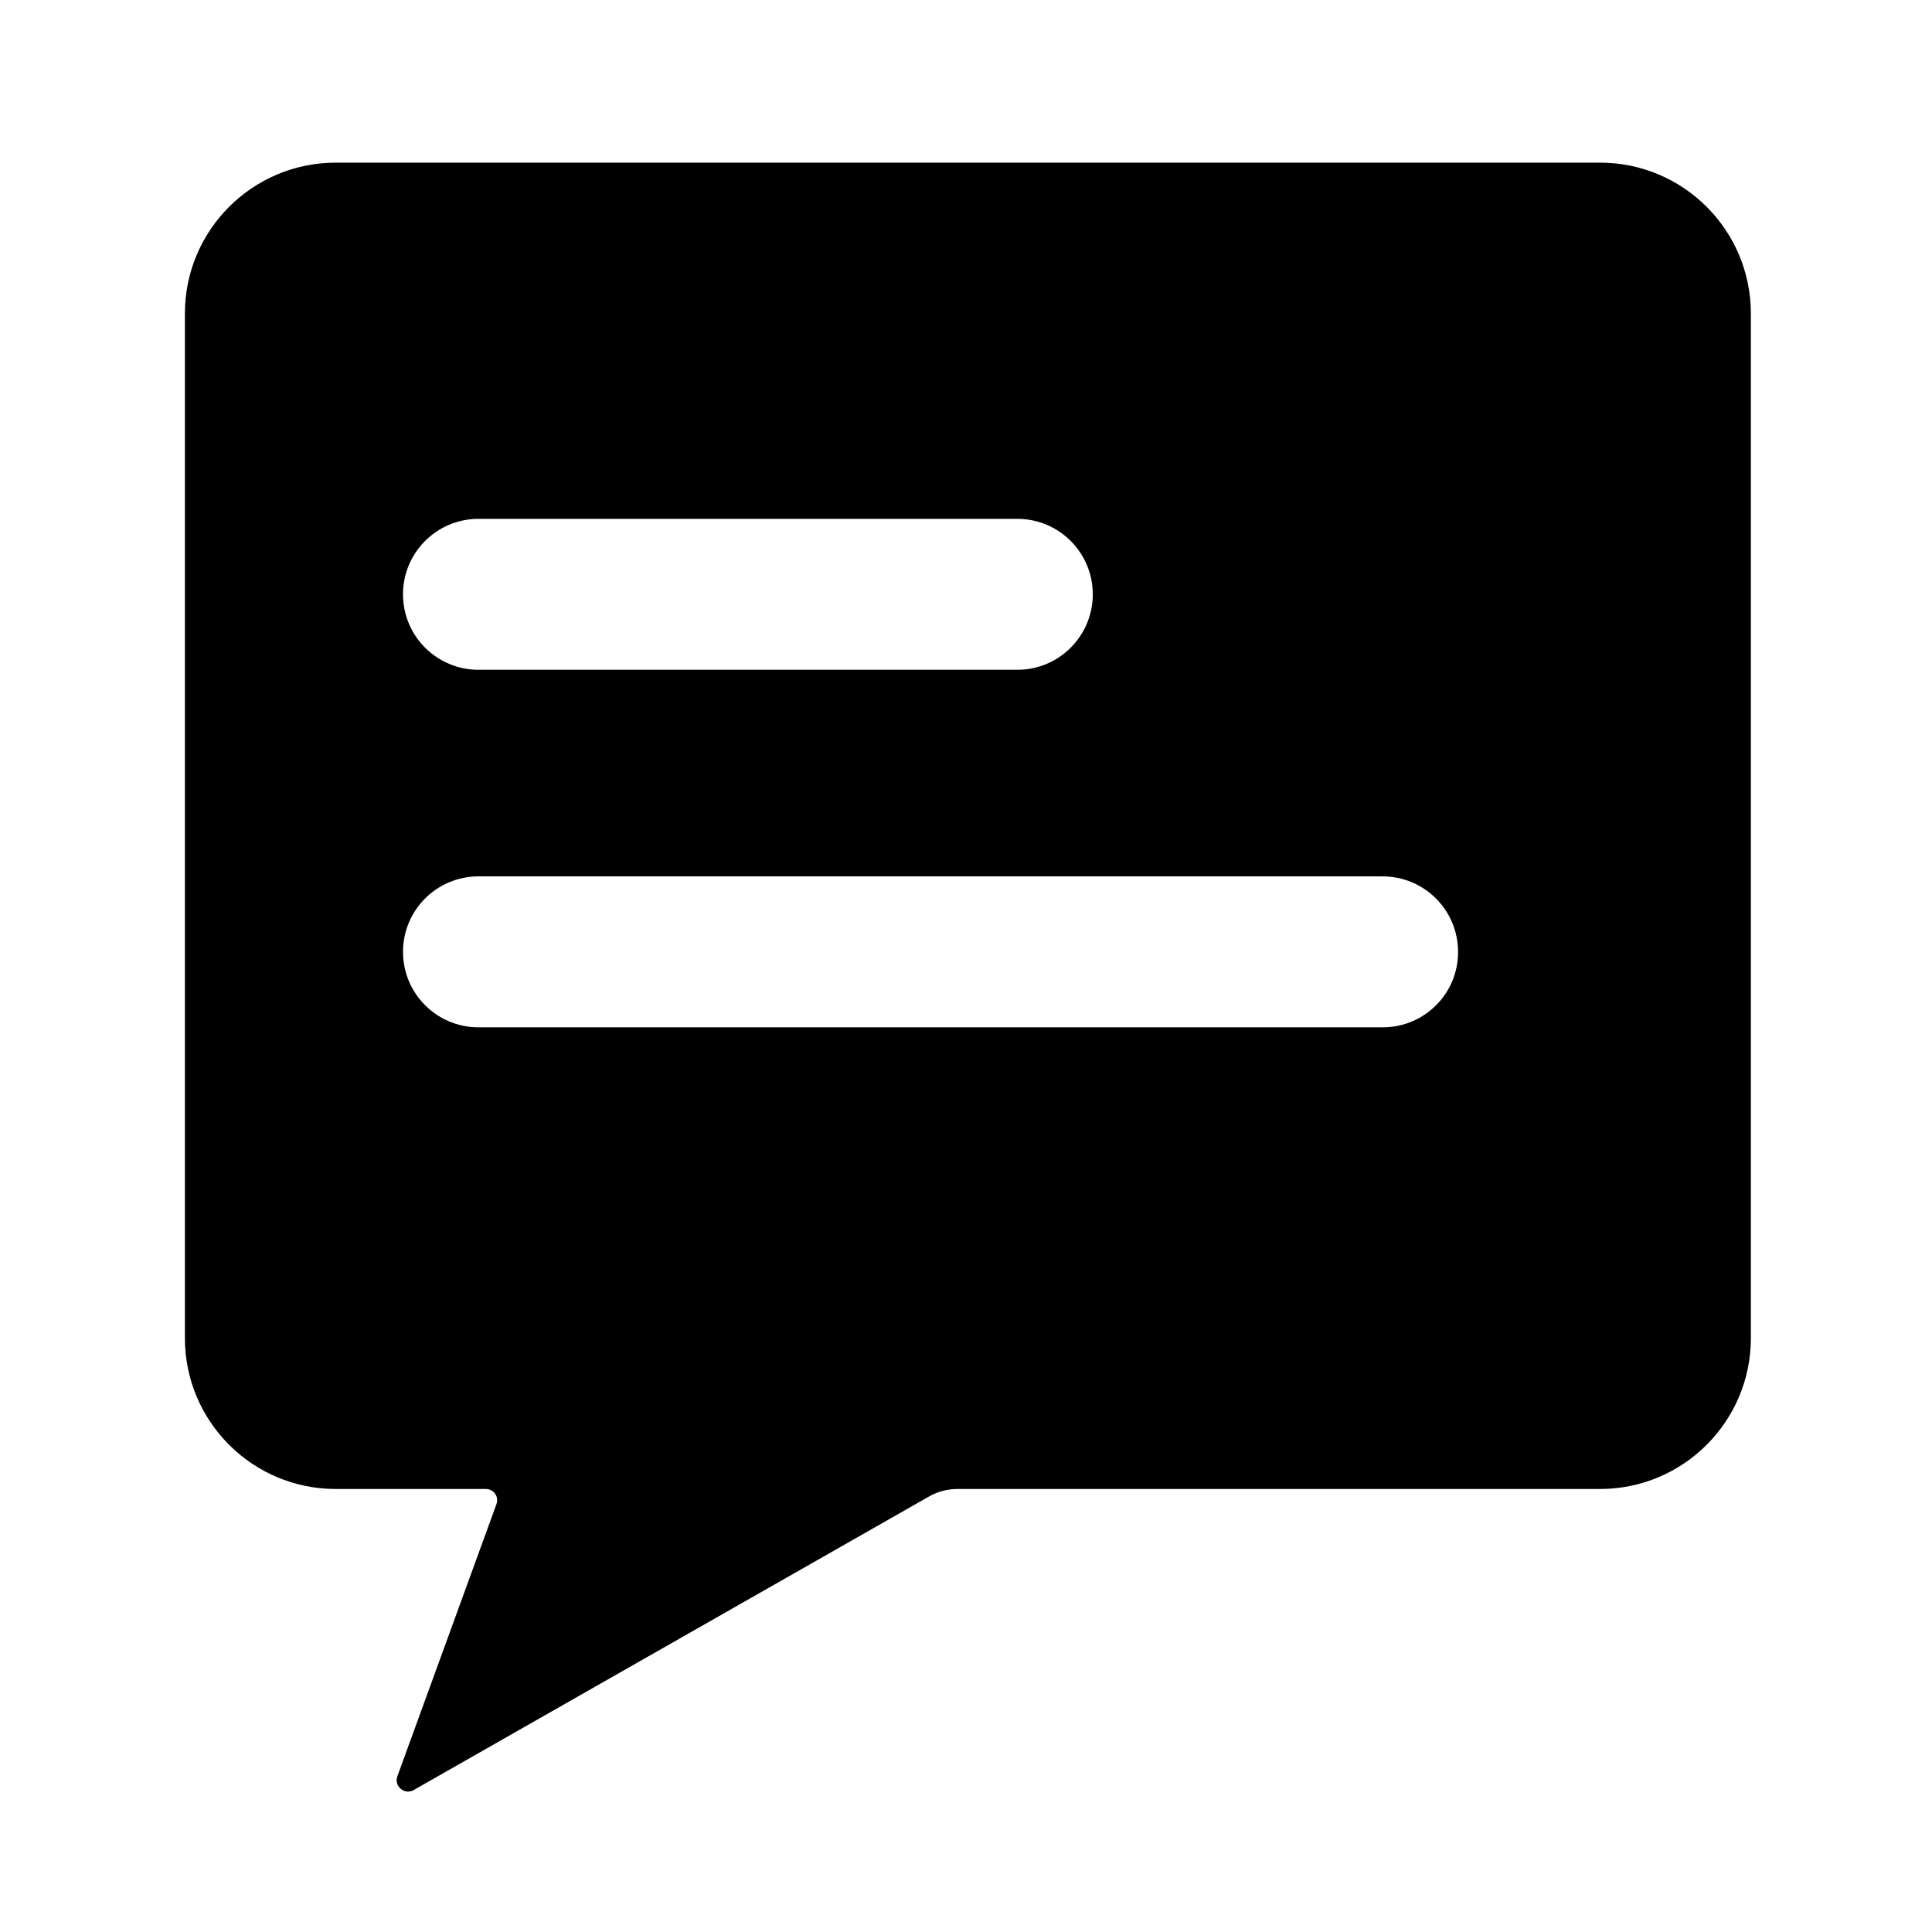
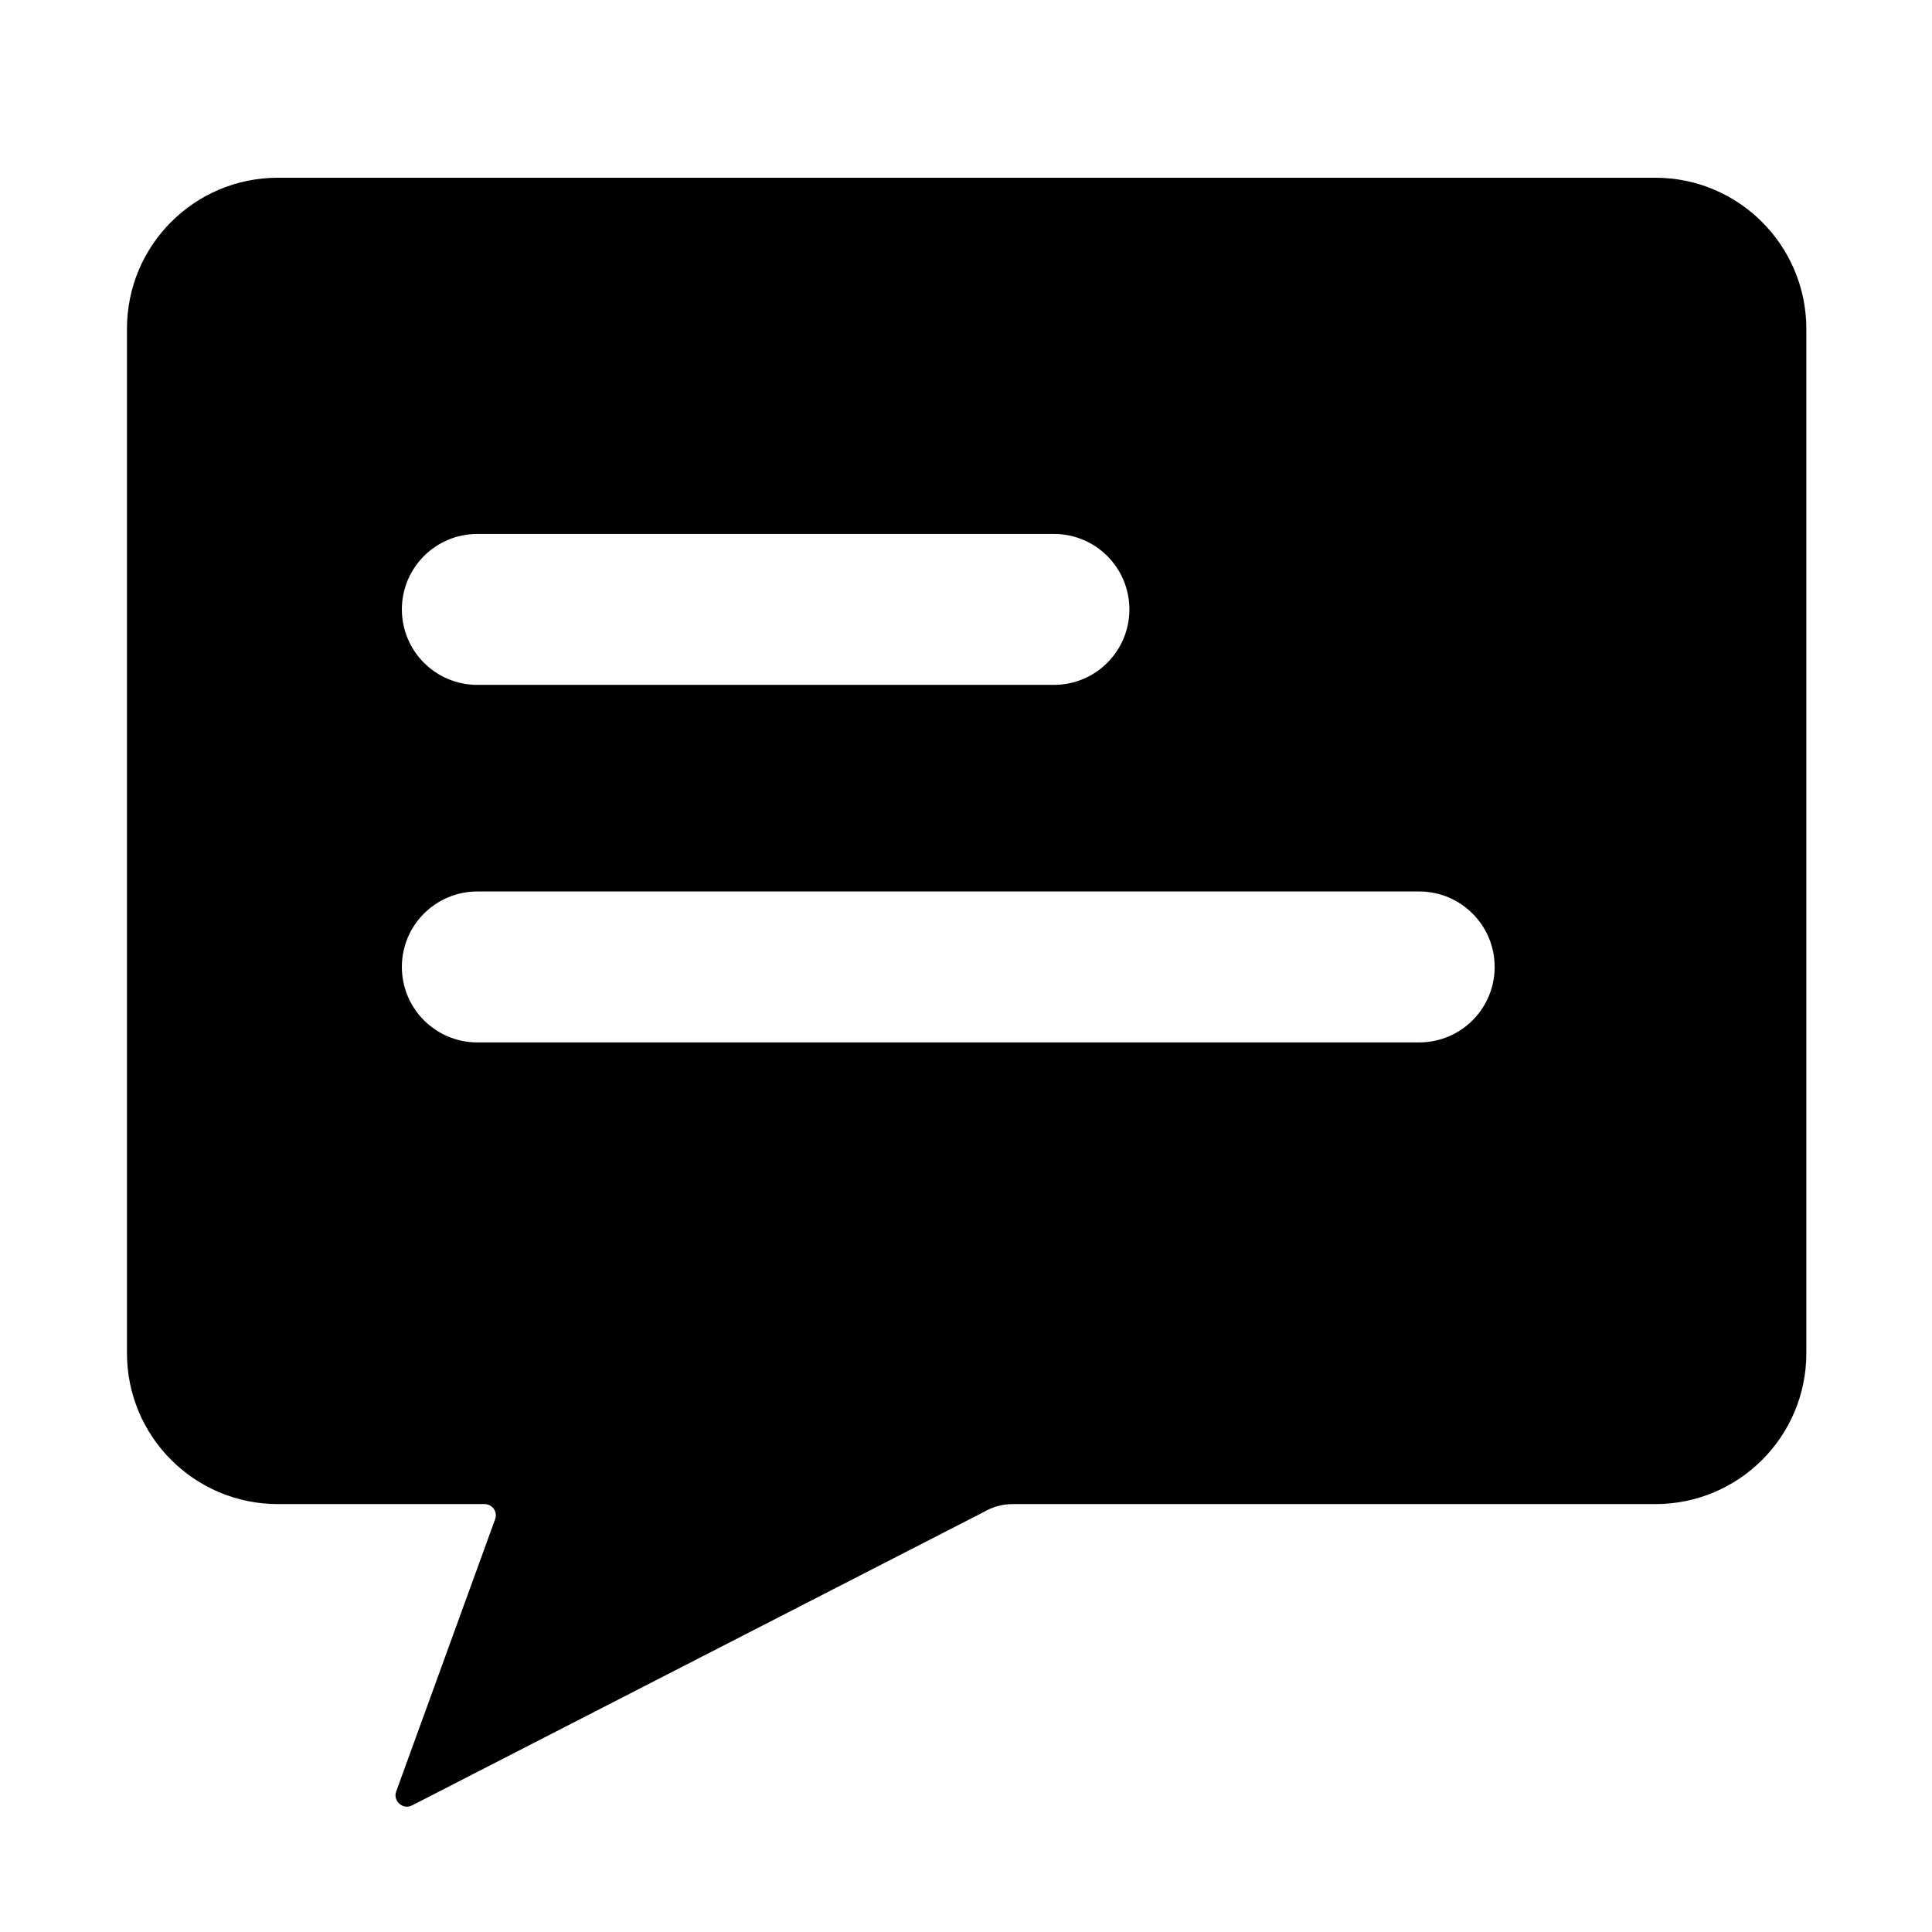
- <svg xmlns="http://www.w3.org/2000/svg" class="icon" width="128px" height="128.00px" viewBox="0 0 1024 1024" version="1.1">
-   <path d="M848 86.2H178c-44.2 0-80 35.8-80 80v543c0 44.2 35.8 80 80 80h79.5c4.2 0 7.1 4.1 5.6 8.1l-52.5 144.2c-1.9 5.2 3.8 10 8.6 7.3L492 793.4c4.6-2.7 9.9-4.2 15.3-4.2H848c44.2 0 80-35.8 80-80v-543c0-44.2-35.8-80-80-80zM253.6 275h285.6c22.1 0 40 17.9 40 40s-17.9 40-40 40H253.6c-22.1 0-40-17.9-40-40s17.9-40 40-40z m479.3 269.5H253.6c-22.1 0-40-17.9-40-40s17.9-40 40-40h479.2c22.1 0 40 17.9 40 40 0.1 22.1-17.8 40-39.9 40z" />
+ <svg xmlns="http://www.w3.org/2000/svg" t="1639993661154" class="icon" viewBox="0 0 1024 1024" version="1.1" p-id="4884" width="128" height="128">
+   <defs>
+     <style type="text/css" />
+   </defs>
+   <path d="M877.3 94.2h-730c-44.2 0-80 35.8-80 80v543c0 44.2 35.8 80 80 80h109.5c4.2 0 7.1 4.1 5.6 8.1L210 949.5c-1.9 5.2 3.8 10 8.6 7.3l302.8-155.4c4.6-2.7 9.9-4.2 15.3-4.2h340.7c44.2 0 80-35.8 80-80v-543c-0.1-44.2-35.9-80-80.1-80zM253 283h305.6c22.1 0 40 17.9 40 40s-17.9 40-40 40H253c-22.1 0-40-17.9-40-40s17.9-40 40-40z m499.2 269.5H253c-22.1 0-40-17.9-40-40s17.9-40 40-40h499.2c22.1 0 40 17.9 40 40s-17.9 40-40 40z" p-id="4885" />
</svg>
